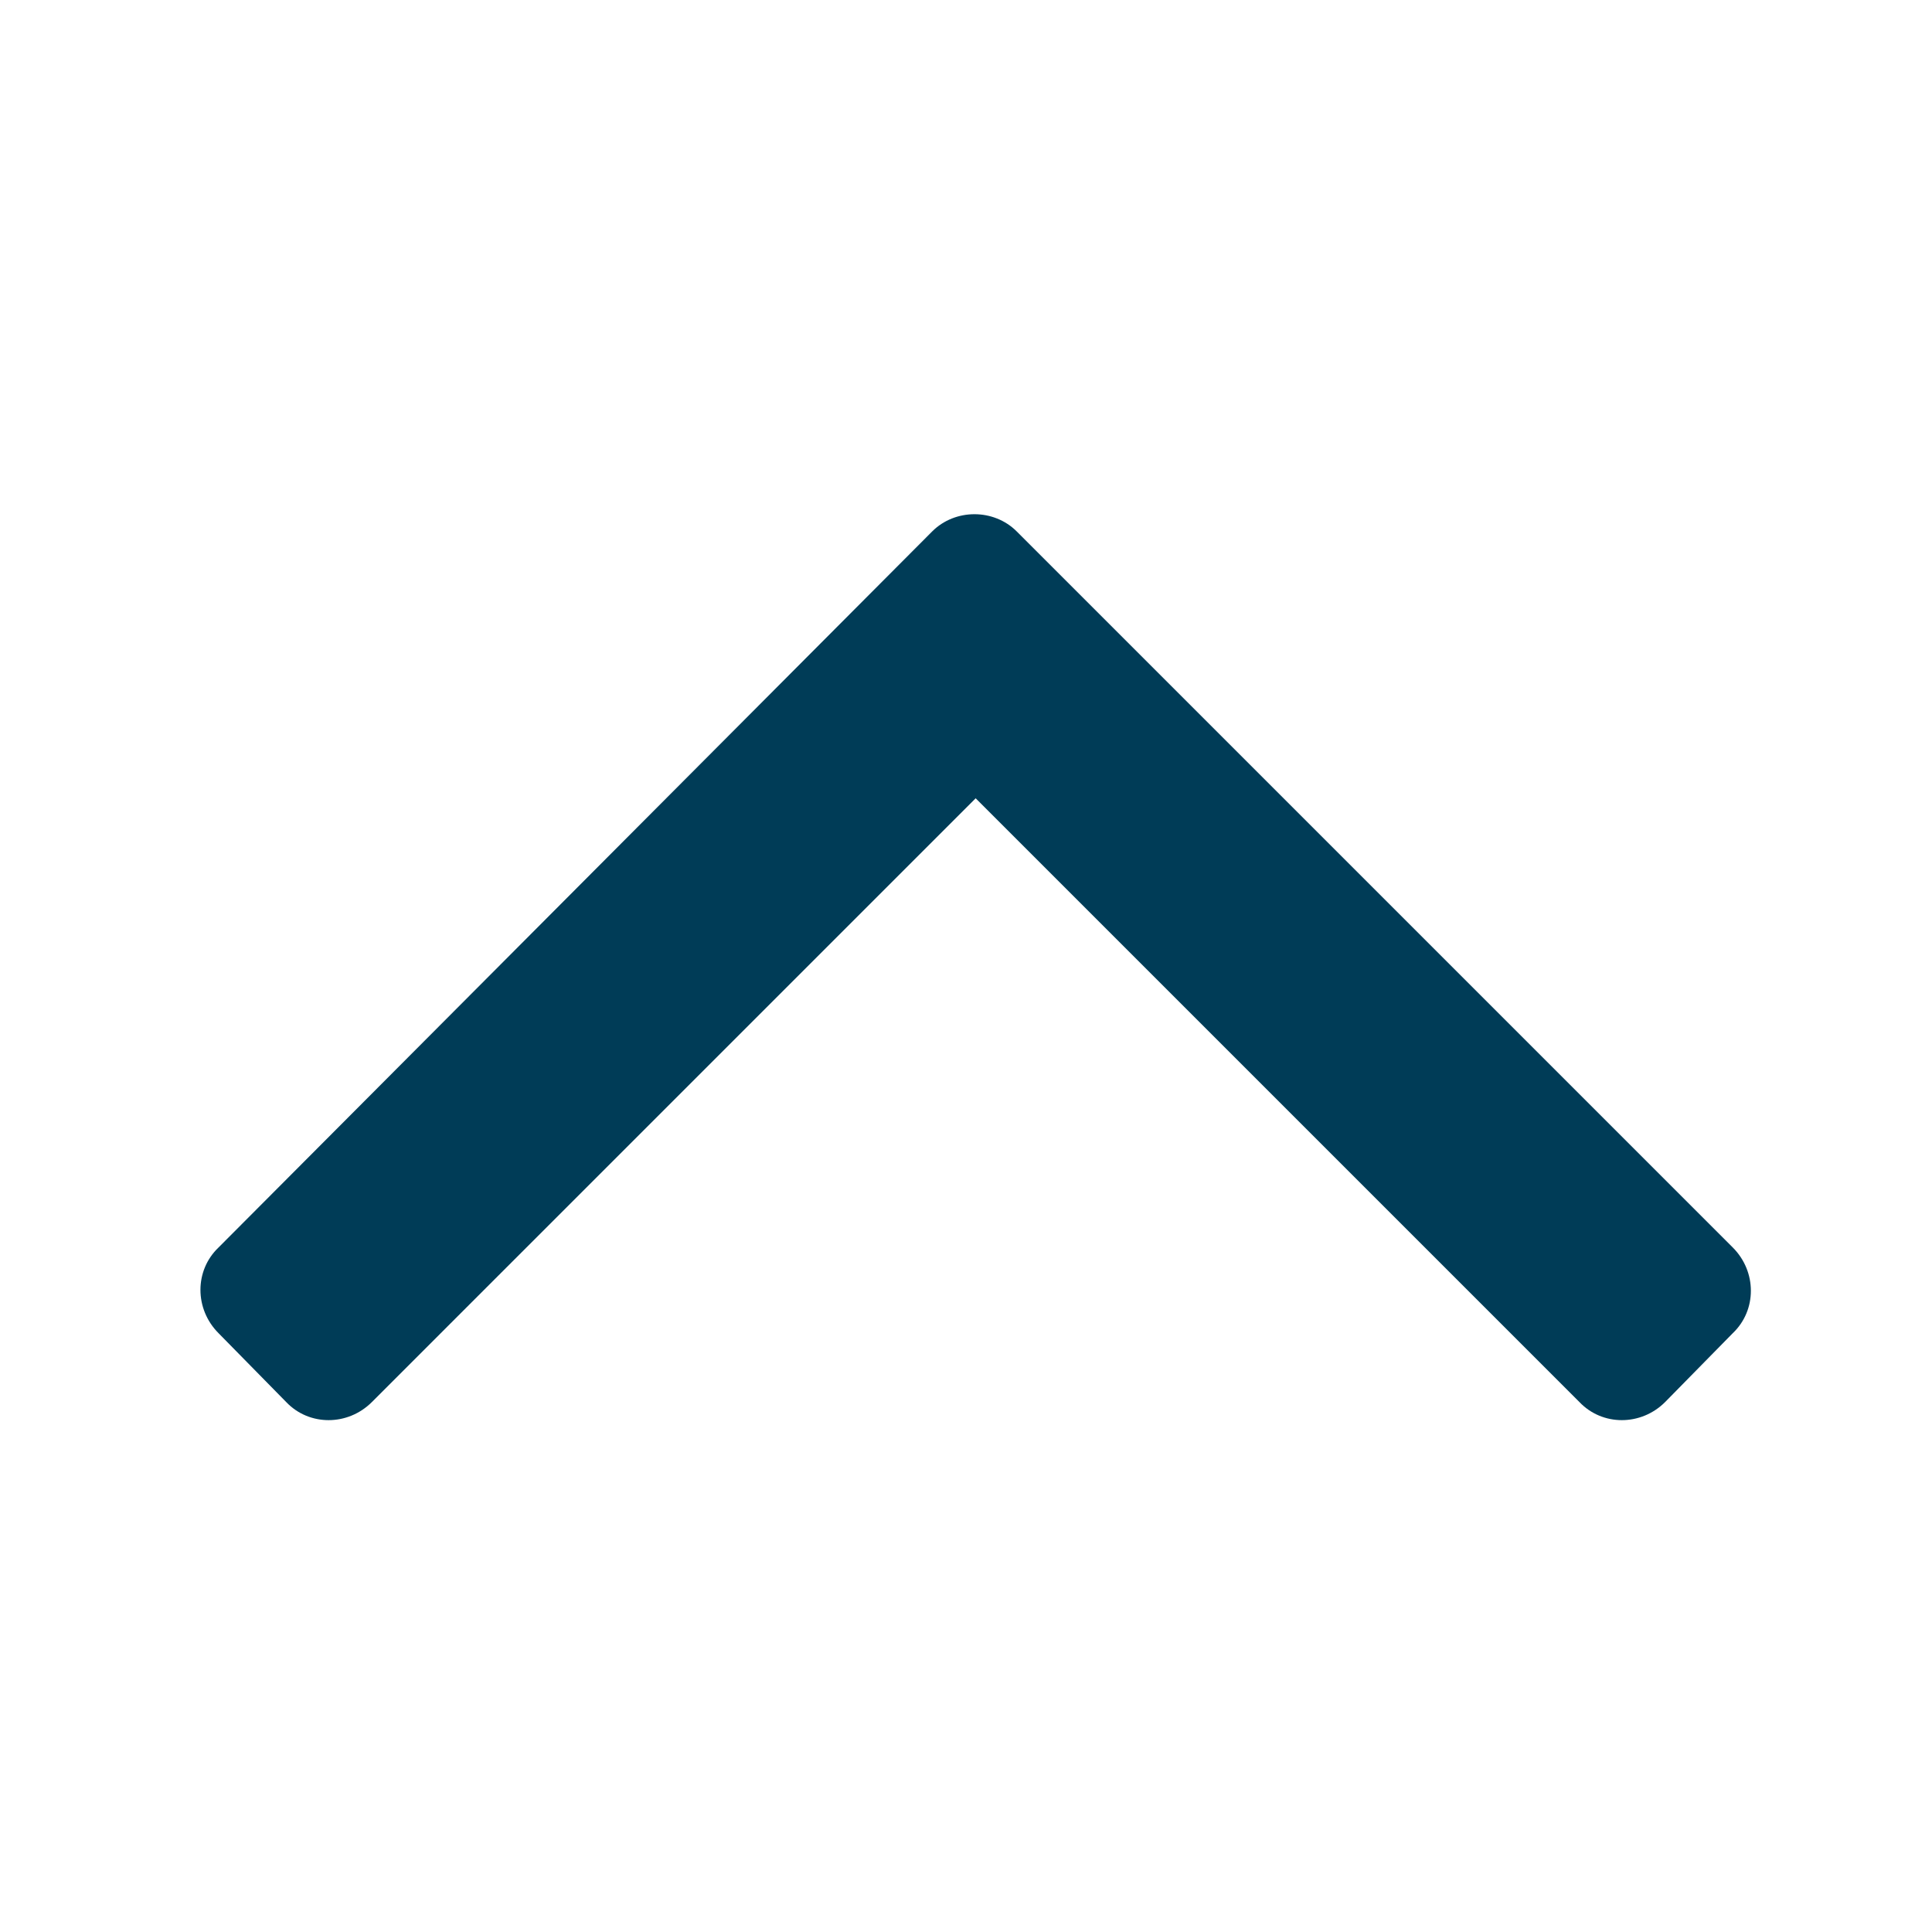
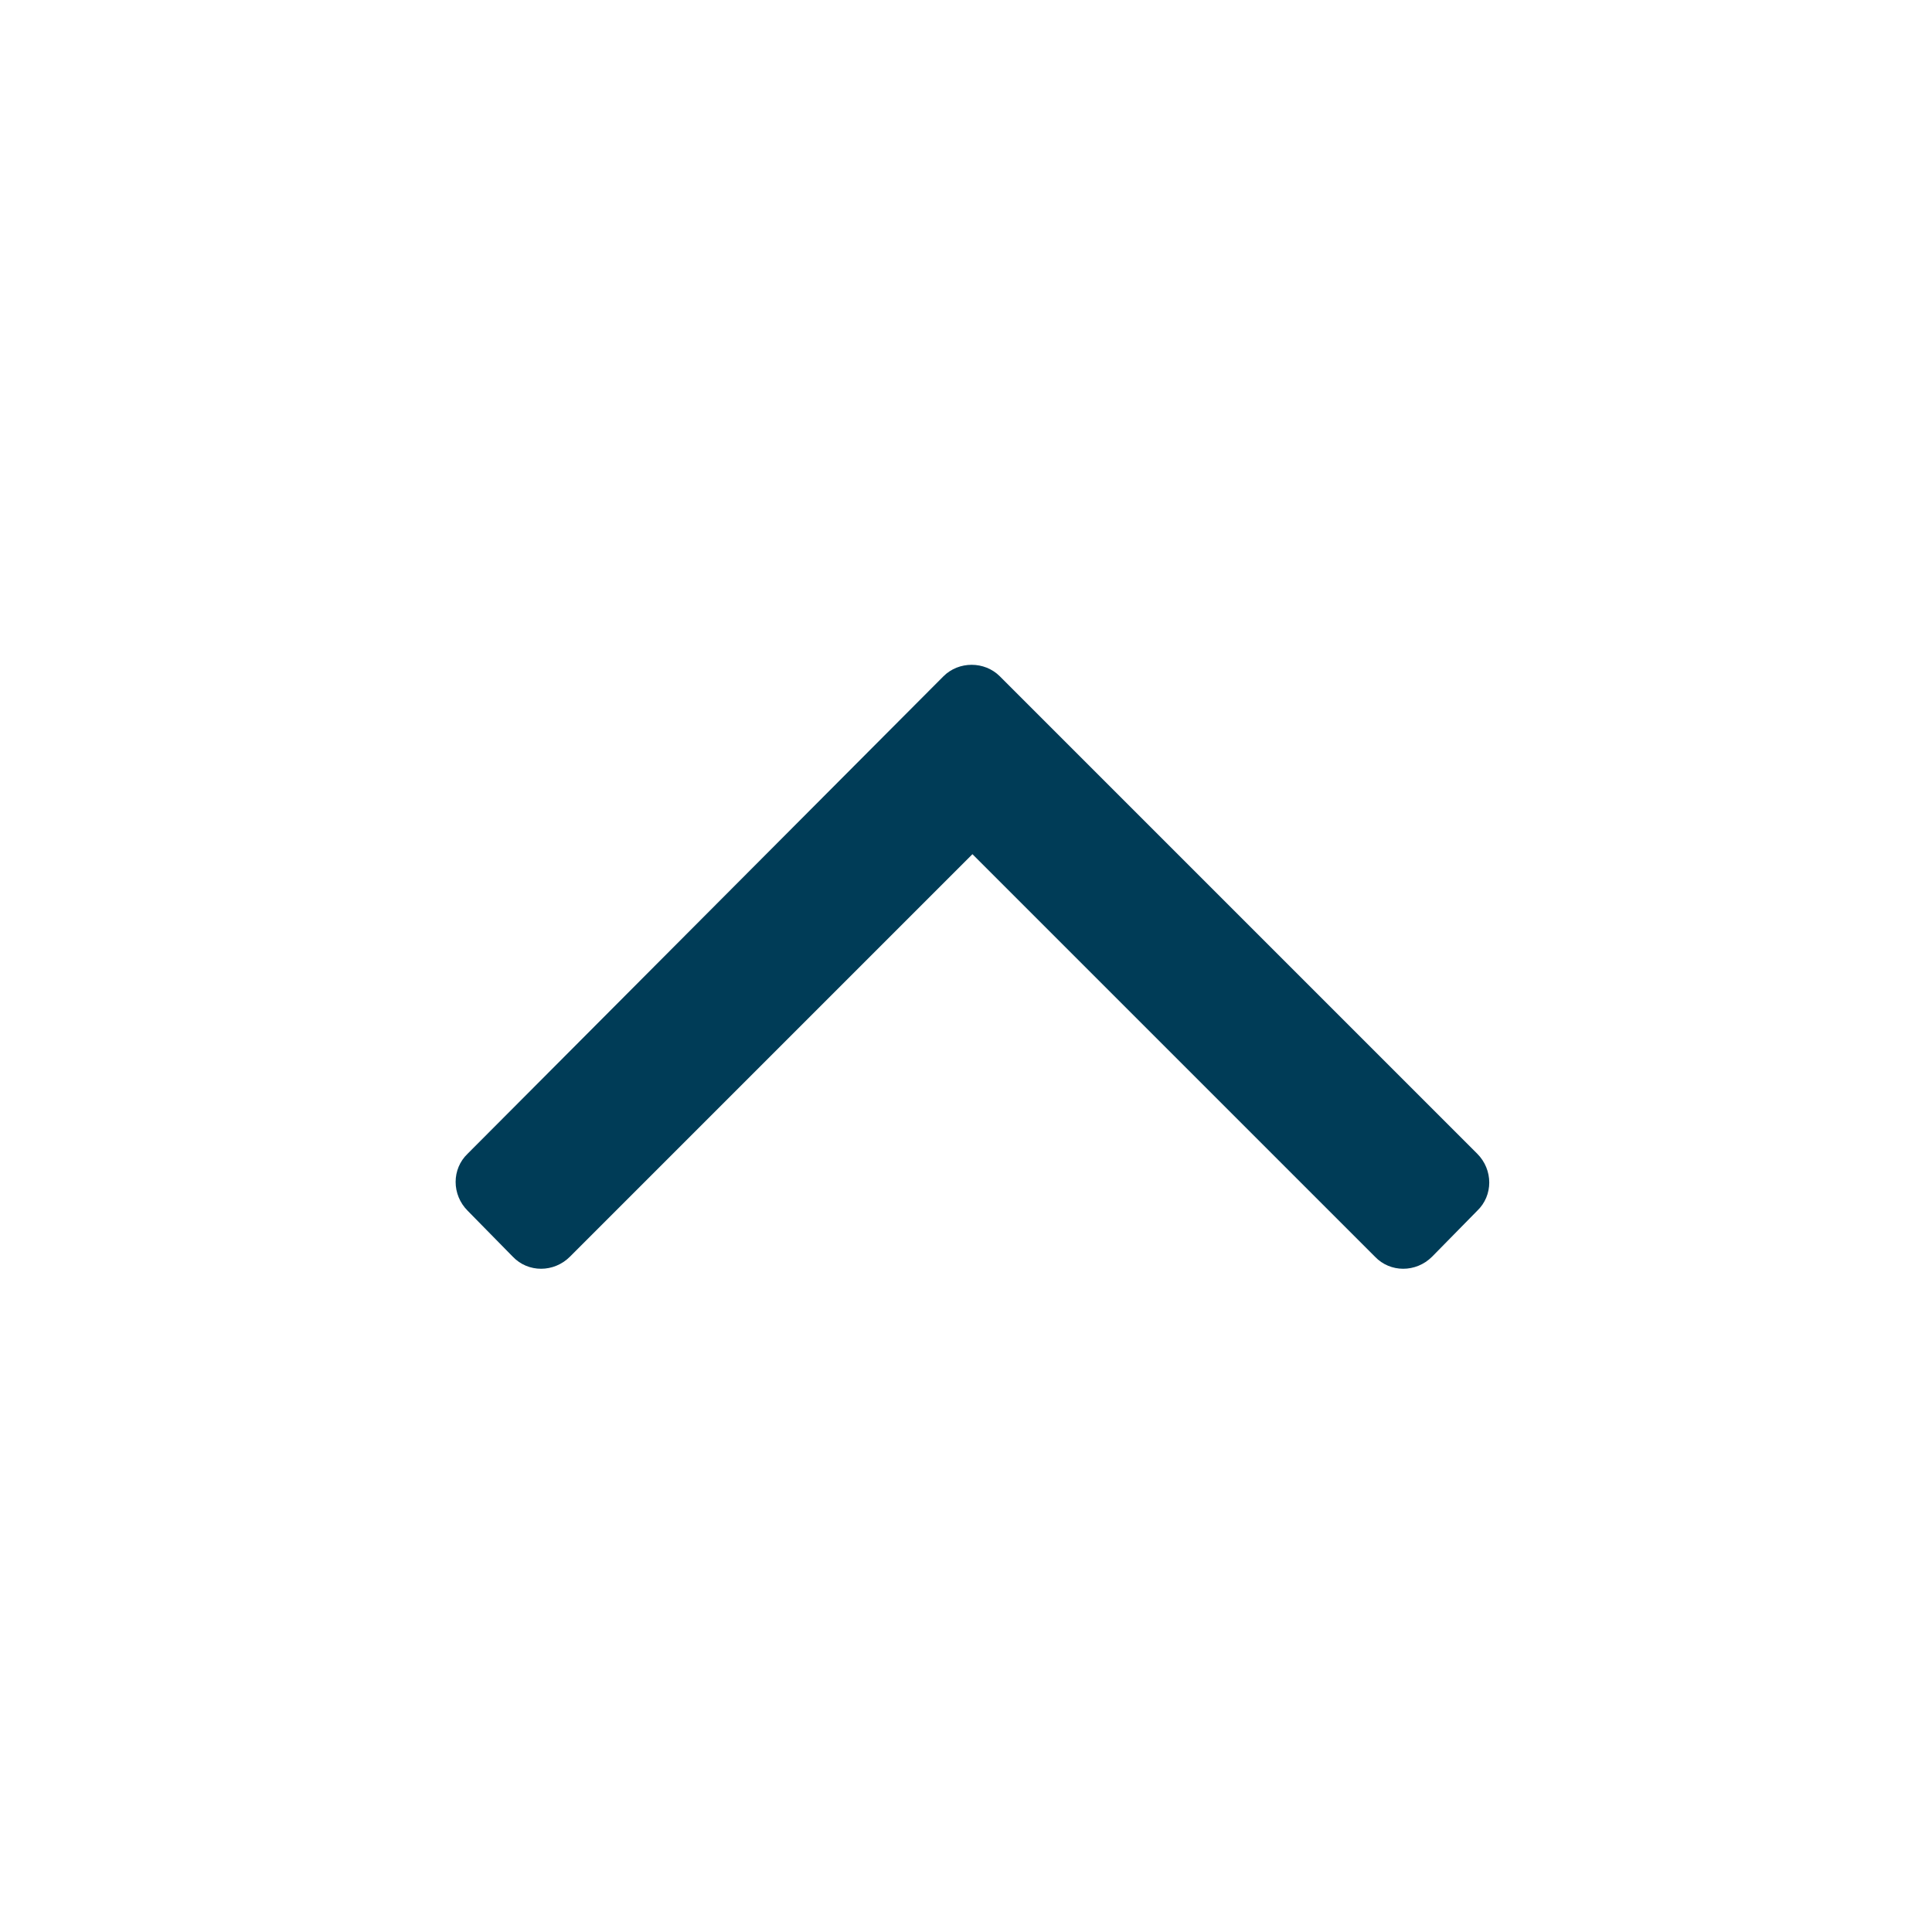
- <svg xmlns="http://www.w3.org/2000/svg" width="16" height="16" viewBox="0 0 16 16" fill="none">
-   <path d="M1.81 11.041L2.37 11.611C2.56 11.811 2.88 11.811 3.08 11.611L8.08 6.611L13.08 11.611C13.27 11.811 13.59 11.811 13.79 11.611L14.35 11.041C14.55 10.851 14.55 10.531 14.35 10.331L8.42 4.401C8.23 4.211 7.91 4.211 7.72 4.401L1.81 10.331C1.61 10.521 1.61 10.841 1.81 11.041Z" fill="#003C57" />
+ <svg xmlns="http://www.w3.org/2000/svg" width="24" height="24" viewBox="0 0 24 24" fill="none">
+   <path d="M5.81 15.041L6.37 15.611C6.56 15.811 6.88 15.811 7.08 15.611L12.08 10.611L17.08 15.611C17.27 15.811 17.59 15.811 17.79 15.611L18.35 15.041C18.55 14.851 18.55 14.531 18.35 14.331L12.42 8.401C12.23 8.211 11.91 8.211 11.72 8.401L5.81 14.331C5.61 14.521 5.61 14.841 5.81 15.041Z" fill="#003C57" />
</svg>
